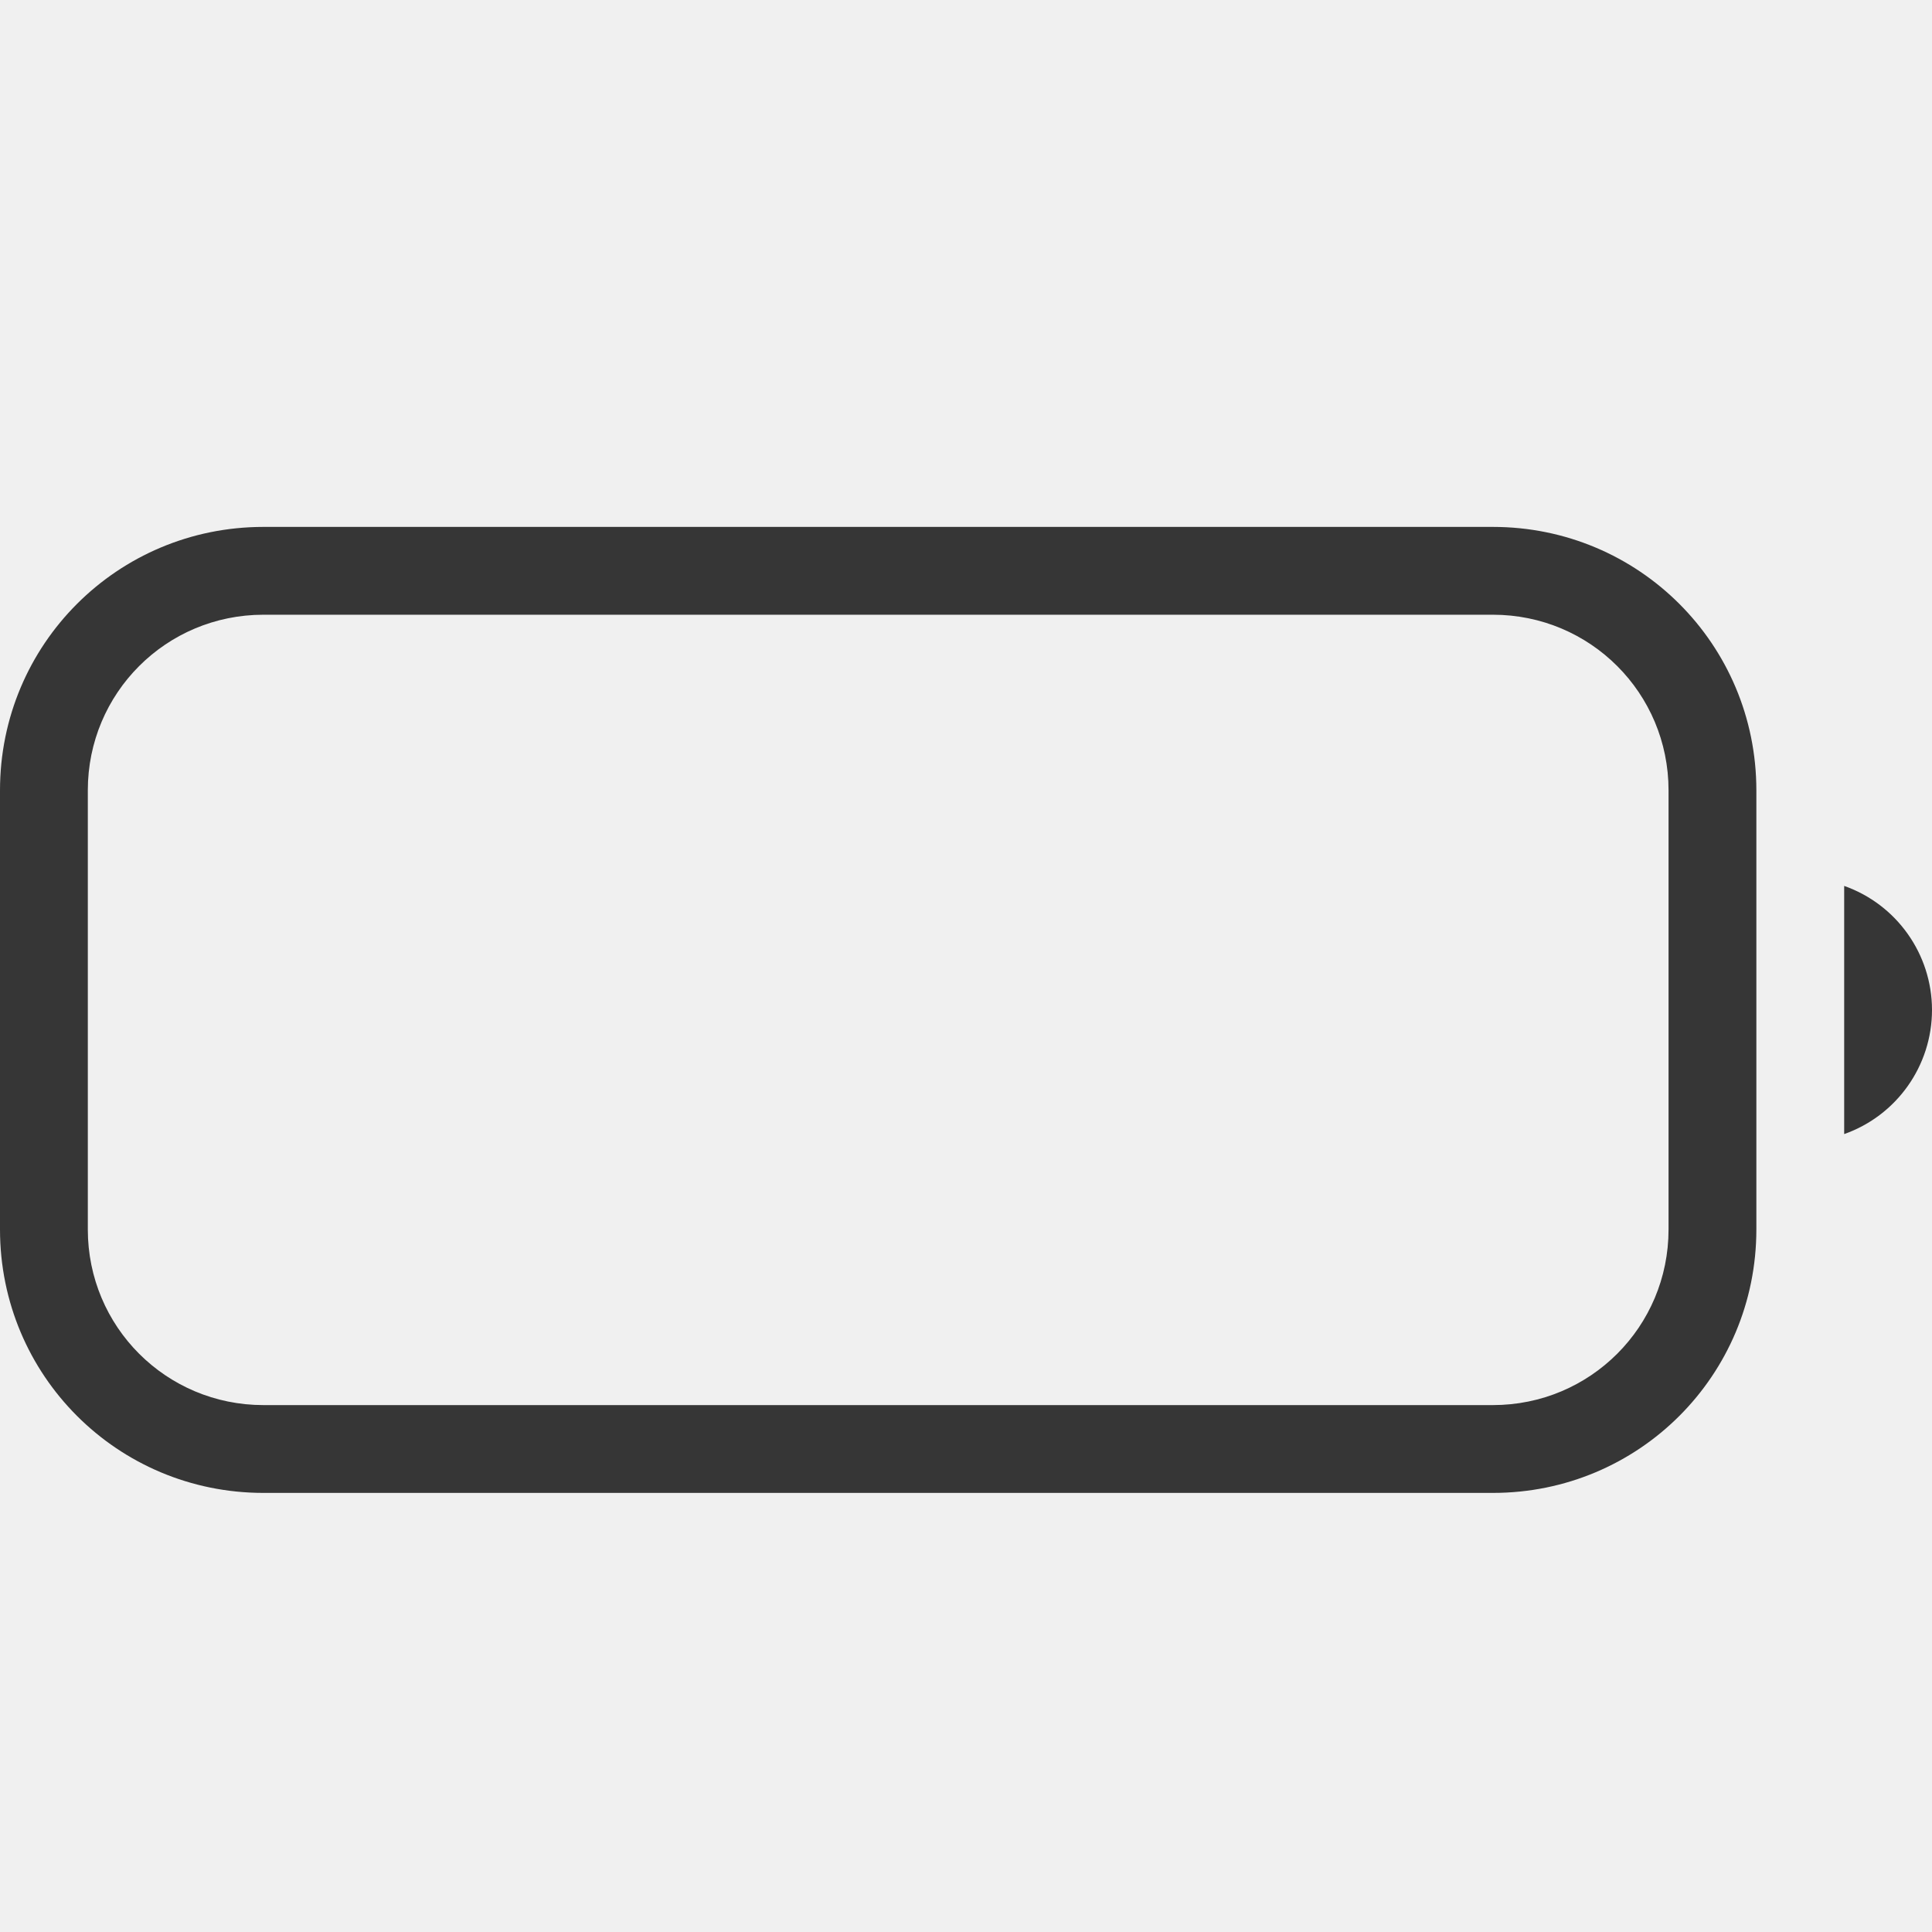
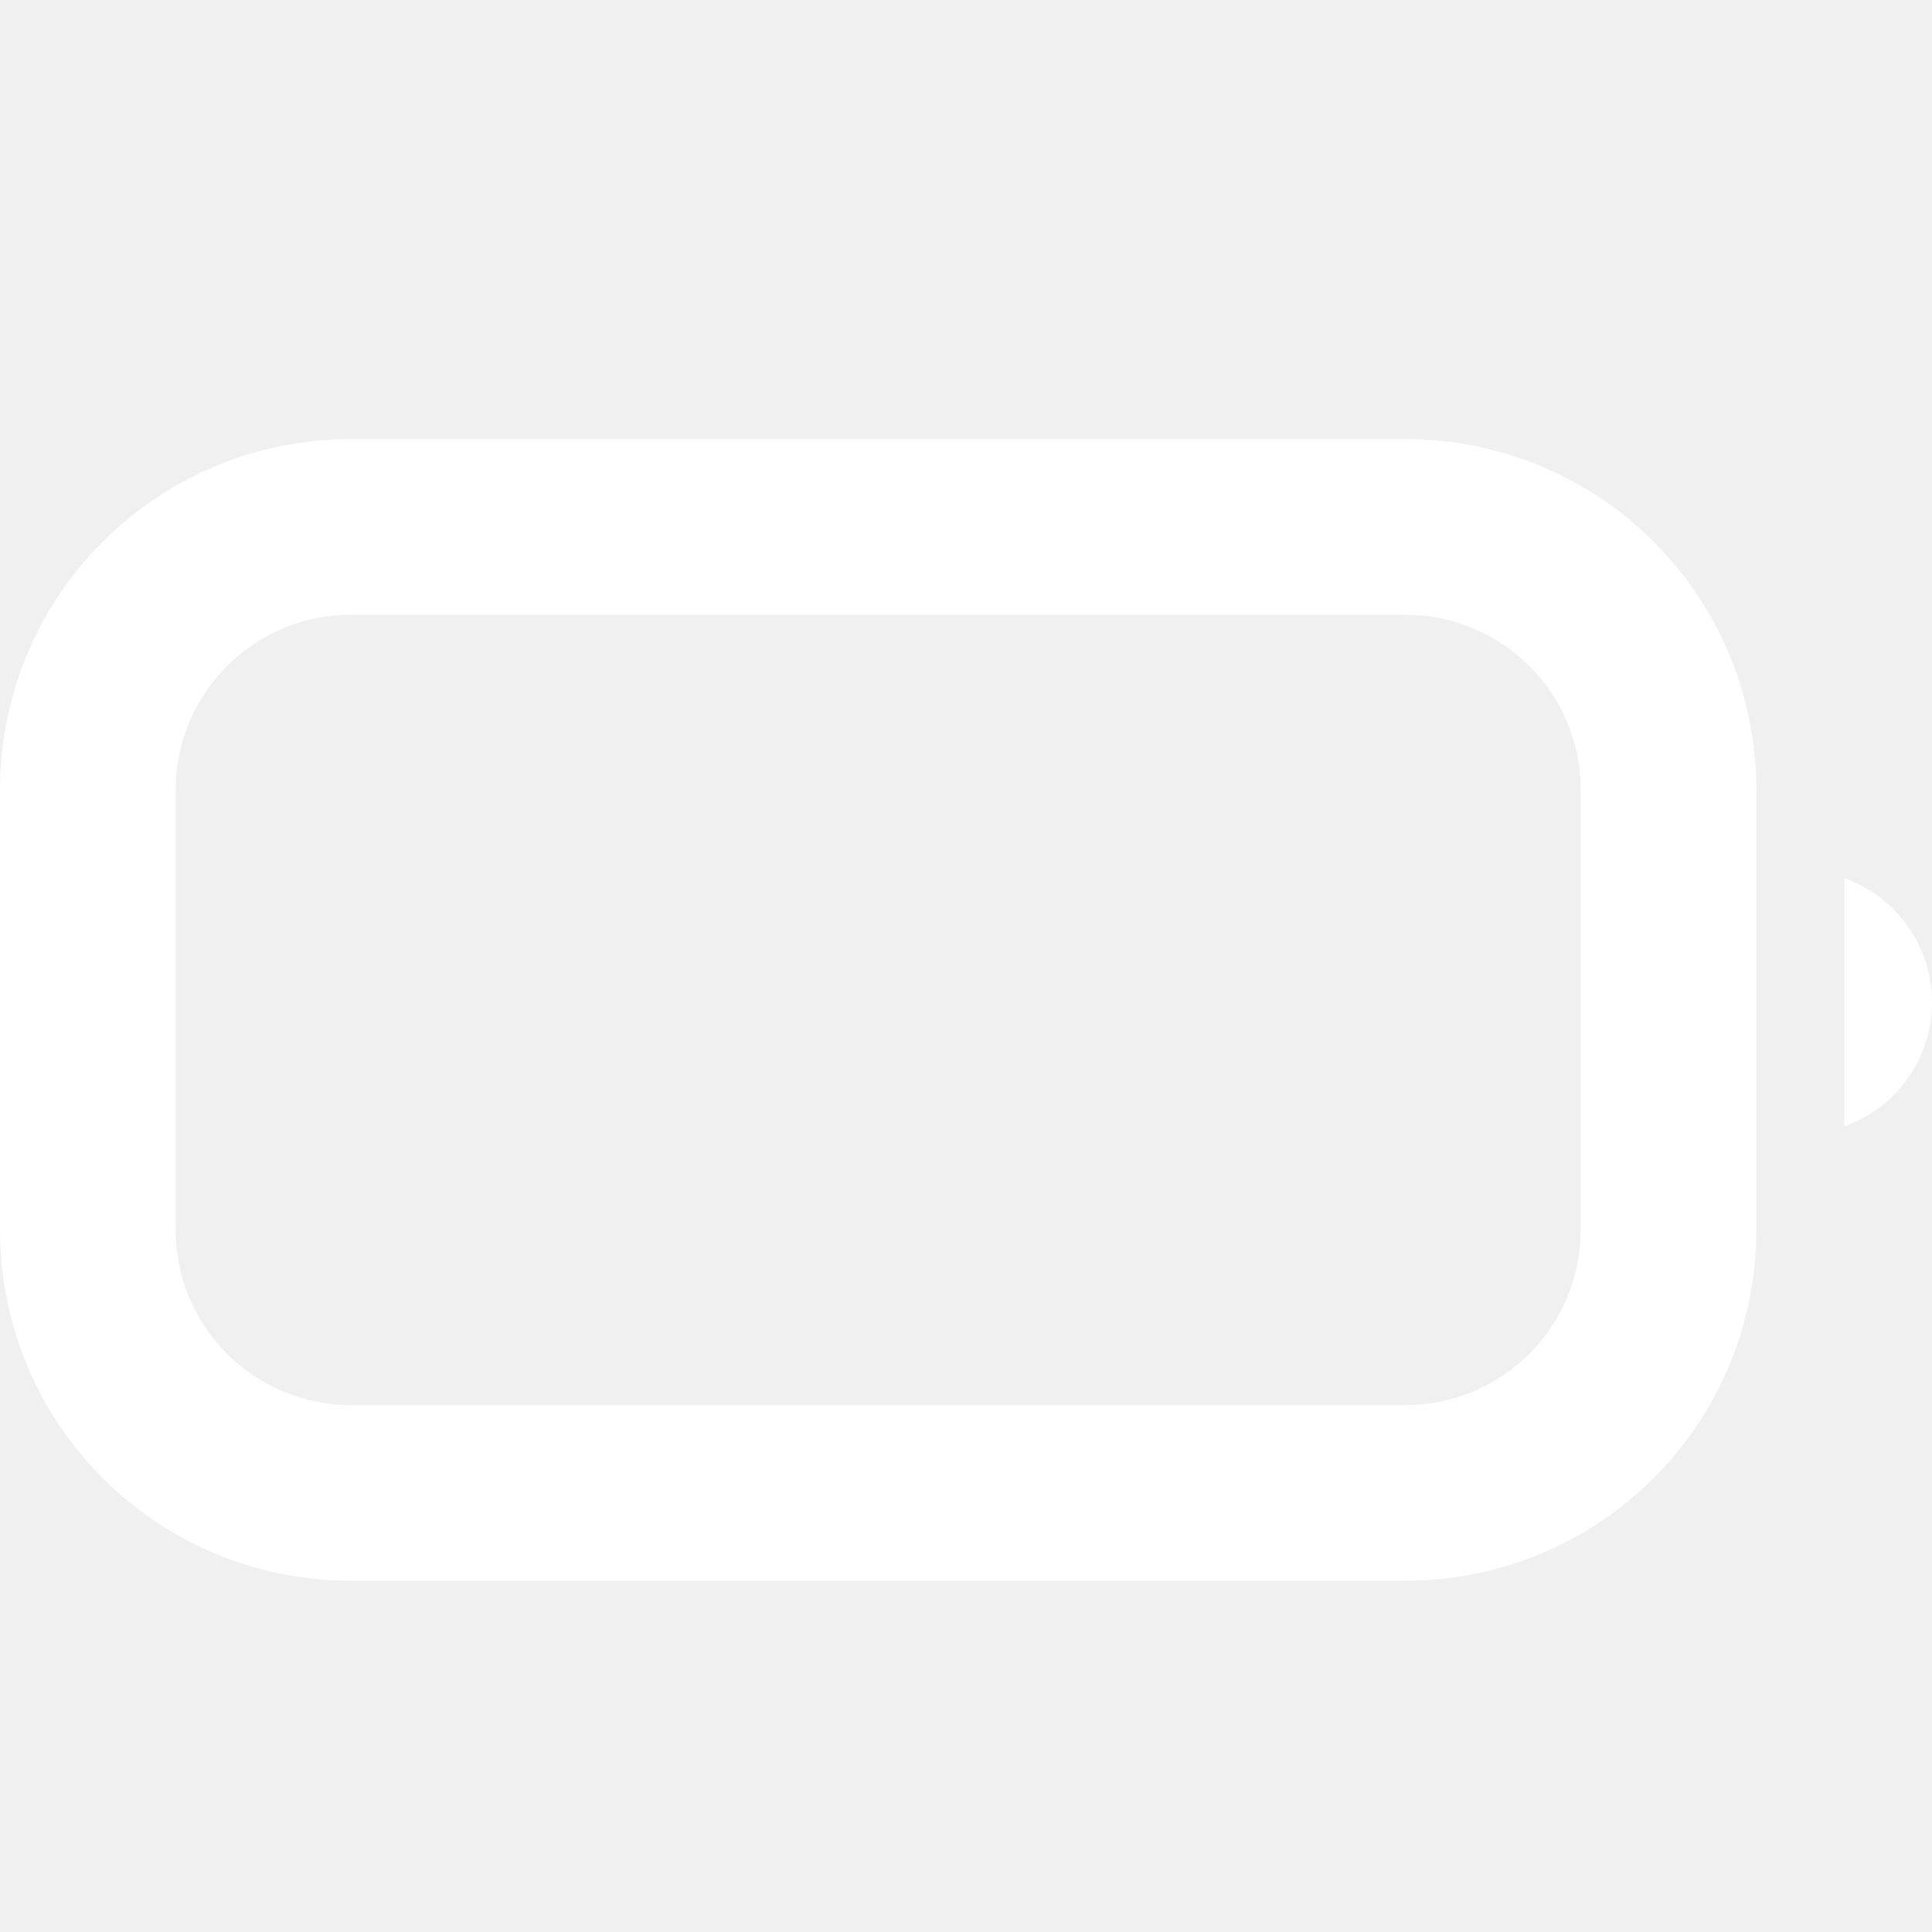
- <svg xmlns="http://www.w3.org/2000/svg" id="svg120" viewBox="0 0 22 22" version="1.0" height="22" width="22">
+ <svg xmlns="http://www.w3.org/2000/svg" width="22" height="22" version="1.0" viewBox="0 0 22 22" id="svg120">
  <defs id="defs5">
-     <style type="text/css" id="current-color-scheme"> .ColorScheme-Text { color:#363636; } </style>
+     <style id="current-color-scheme" type="text/css"> .ColorScheme-Text { color:#363636; } </style>
  </defs>
-   <g fill="currentColor" transform="translate(-99.54,-427.51)" class="ColorScheme-Text" id="22-22-Fill90">
-     <rect opacity="0" ry="0" rx="0" height="22" width="22" y="428.51" x="164.54" id="rect940" />
-     <rect ry="1" rx="1" height="7" width="14" y="436.51" x="166.54" id="rect946" />
+   <g id="22-22-Fill90" class="ColorScheme-Text" transform="translate(-104.54,-428.51)" fill="currentColor">
+     <rect id="rect940" x="164.54" y="428.51" width="22" height="22" rx="0" ry="0" opacity="0" />
+     <rect style="stroke-width:0.964" id="rect946" x="167.54" y="436.51" width="13" height="7" rx="0" ry="1" />
  </g>
-   <g fill="currentColor" transform="translate(-74.54,-427.51)" class="ColorScheme-Text" id="22-22-Fill80">
-     <rect opacity="0" ry="0" rx="0" height="22" width="22" y="428.51" x="164.54" id="rect950" />
-     <rect ry="1" rx="1" height="7" width="12" y="436.51" x="166.54" id="rect952" />
+   <g id="22-22-Fill80" class="ColorScheme-Text" transform="translate(-74.54,-428.51)" fill="currentColor">
+     <rect id="rect950" x="164.54" y="428.51" width="22" height="22" rx="0" ry="0" opacity="0" />
+     <rect style="stroke-width:0.957" id="rect952" x="167.54" y="436.51" width="11" height="7" rx="0" ry="1" />
  </g>
-   <g fill="currentColor" transform="translate(-54.54,-427.51)" class="ColorScheme-Text" id="22-22-Fill70">
-     <rect opacity="0" ry="0" rx="0" height="22" width="22" y="428.51" x="164.54" id="rect956" />
-     <rect ry="1" rx="1" height="7" width="11" y="436.51" x="166.54" id="rect958" />
+   <g id="22-22-Fill70" class="ColorScheme-Text" transform="translate(-44.53999,-428.51)" fill="currentColor">
+     <rect id="rect956" x="164.54" y="428.51" width="22" height="22" rx="0" ry="0" opacity="0" />
+     <rect style="stroke-width:0.953" id="rect958" x="167.54" y="436.51" width="10" height="7" rx="0" ry="1" />
  </g>
-   <g fill="currentColor" transform="translate(-29.54,-427.51)" class="ColorScheme-Text" id="22-22-Fill60">
-     <rect opacity="0" ry="0" rx="0" height="22" width="22" y="428.51" x="164.54" id="rect962" />
-     <rect ry="1" rx="1" height="7" width="10" y="436.51" x="166.54" id="rect964" />
+   <g id="22-22-Fill60" class="ColorScheme-Text" transform="translate(-14.54,-428.51)" fill="currentColor">
+     <rect id="rect962" x="164.54" y="428.51" width="22" height="22" rx="0" ry="0" opacity="0" />
+     <rect style="stroke-width:0.949" id="rect964" x="167.54" y="436.51" width="9" height="7" rx="0" ry="1" />
  </g>
-   <g fill="currentColor" transform="translate(-4.54,-427.51)" class="ColorScheme-Text" id="22-22-Fill50">
-     <rect opacity="0" ry="0" rx="0" height="22" width="22" y="428.51" x="164.54" id="rect968" />
-     <rect ry="1" rx="1" height="7" width="8" y="436.51" x="166.54" id="rect970" />
+   <g id="22-22-Fill50" class="ColorScheme-Text" transform="translate(13.46001,-428.51)" fill="currentColor">
+     <rect id="rect968" x="164.54" y="428.51" width="22" height="22" rx="0" ry="0" opacity="0" />
+     <rect style="stroke-width:0.932" id="rect970" x="167.586" y="436.51" width="6.954" height="7" rx="0" ry="1" />
  </g>
-   <g fill="currentColor" transform="translate(20.46,-427.51)" class="ColorScheme-Text" id="22-22-Fill40">
-     <rect opacity="0" ry="0" rx="0" height="22" width="22" y="428.51" x="164.54" id="rect974" />
-     <rect ry="1" rx="1" height="7" width="7" y="436.51" x="166.54" id="rect976" />
+   <g id="22-22-Fill40" class="ColorScheme-Text" transform="translate(43.46001,-428.51)" fill="currentColor">
+     <rect id="rect974" x="164.54" y="428.51" width="22" height="22" rx="0" ry="0" opacity="0" />
+     <rect style="stroke-width:0.926" id="rect976" x="167.54" y="436.51" width="6" height="7" rx="0" ry="1" />
  </g>
-   <g fill="currentColor" transform="translate(40.46,-427.51)" class="ColorScheme-Text" id="22-22-Fill30">
-     <rect opacity="0" ry="0" rx="0" height="22" width="22" y="428.51" x="164.54" id="rect980" />
-     <rect ry="1" rx="1" height="7" width="5" y="436.51" x="166.54" id="rect982" />
+   <g id="22-22-Fill30" class="ColorScheme-Text" transform="translate(73.46001,-428.51)" fill="currentColor">
+     <rect id="rect980" x="164.54" y="428.51" width="22" height="22" rx="0" ry="0" opacity="0" />
+     <rect style="stroke-width:0.894" id="rect982" x="167.54" y="436.51" width="4" height="7" rx="0" ry="1" />
  </g>
-   <g fill="currentColor" transform="translate(60.46,-427.51)" class="ColorScheme-Text" id="22-22-Fill20">
-     <rect opacity="0" ry="0" rx="0" height="22" width="22" y="428.51" x="164.54" id="rect986" />
-     <rect ry="1" rx="1" height="7" width="3" y="436.51" x="166.54" id="rect988" />
+   <g id="22-22-Fill20" class="ColorScheme-Text" transform="translate(103.46,-428.51)" fill="currentColor">
+     <rect id="rect986" x="164.54" y="428.51" width="22" height="22" rx="0" ry="0" opacity="0" />
+     <rect style="stroke-width:0.816" id="rect988" x="167.54" y="436.51" width="2" height="7" rx="0" ry="1" />
  </g>
-   <g fill="currentColor" transform="translate(-129.54,-427.51)" class="ColorScheme-Text" id="22-22-Fill100">
-     <rect opacity="0" ry="0" rx="0" height="22" width="22" y="428.51" x="164.54" id="rect1029" />
-     <rect ry="1" rx="1" height="7" width="16" y="436.51" x="166.54" id="rect1031" />
+   <g id="22-22-Fill100" class="ColorScheme-Text" transform="translate(-134.54,-428.51)" fill="currentColor">
+     <rect id="rect1029" x="164.54" y="428.51" width="22" height="22" rx="0" ry="0" opacity="0" />
+     <rect style="stroke-width:0.935" id="rect1031" x="167.54" y="436.51" width="14" height="7" rx="0" ry="1" />
  </g>
-   <g fill="currentColor" transform="translate(-154.45 -379.51)" class="ColorScheme-Text" id="Fill100">
-     <rect opacity="0" ry="0" rx="0" height="32" width="32" y="336.51" x="189.44" id="rect1022" />
-     <rect ry="2" rx="2" height="10" width="22" y="347.51" x="193.44" id="rect1028" />
+   <g id="Fill100" class="ColorScheme-Text" transform="translate(-154.45 -379.51)" fill="currentColor">
+     <rect id="rect1022" x="189.44" y="336.51" width="32" height="32" rx="0" ry="0" opacity="0" />
+     <rect id="rect1028" x="193.44" y="347.51" width="22" height="10" rx="2" ry="2" />
  </g>
-   <g fill="currentColor" transform="translate(-114.45,-379.51)" class="ColorScheme-Text" id="Fill90">
-     <rect opacity="0" ry="0" rx="0" height="32" width="32" y="336.51" x="189.44" id="rect1042" />
-     <rect ry="2" rx="2" height="10" width="20" y="347.51" x="193.44" id="rect1044" />
+   <g id="Fill90" class="ColorScheme-Text" transform="translate(-114.45,-379.51)" fill="currentColor">
+     <rect id="rect1042" x="189.44" y="336.51" width="32" height="32" rx="0" ry="0" opacity="0" />
+     <rect id="rect1044" x="193.44" y="347.51" width="20" height="10" rx="2" ry="2" />
  </g>
-   <g fill="currentColor" transform="translate(-79.45,-379.51)" class="ColorScheme-Text" id="Fill80">
-     <rect opacity="0" ry="0" rx="0" height="32" width="32" y="336.51" x="189.44" id="rect1048" />
-     <rect ry="2" rx="2" height="10" width="18" y="347.51" x="193.44" id="rect1050" />
+   <g id="Fill80" class="ColorScheme-Text" transform="translate(-79.45,-379.51)" fill="currentColor">
+     <rect id="rect1048" x="189.44" y="336.51" width="32" height="32" rx="0" ry="0" opacity="0" />
+     <rect id="rect1050" x="193.44" y="347.51" width="18" height="10" rx="2" ry="2" />
  </g>
-   <g fill="currentColor" transform="translate(-40.45,-379.51)" class="ColorScheme-Text" id="Fill70">
-     <rect opacity="0" ry="0" rx="0" height="32" width="32" y="336.51" x="189.44" id="rect1054" />
-     <rect ry="2" rx="2" height="10" width="16" y="347.51" x="193.44" id="rect1056" />
+   <g id="Fill70" class="ColorScheme-Text" transform="translate(-40.45,-379.51)" fill="currentColor">
+     <rect id="rect1054" x="189.44" y="336.51" width="32" height="32" rx="0" ry="0" opacity="0" />
+     <rect id="rect1056" x="193.44" y="347.51" width="16" height="10" rx="2" ry="2" />
  </g>
-   <g fill="currentColor" transform="translate(-4.45,-379.51)" class="ColorScheme-Text" id="Fill60">
-     <rect opacity="0" ry="0" rx="0" height="32" width="32" y="336.51" x="189.44" id="rect1060" />
-     <rect ry="2" rx="2" height="10" width="14" y="347.51" x="193.44" id="rect1062" />
+   <g id="Fill60" class="ColorScheme-Text" transform="translate(-4.45,-379.51)" fill="currentColor">
+     <rect id="rect1060" x="189.44" y="336.51" width="32" height="32" rx="0" ry="0" opacity="0" />
+     <rect id="rect1062" x="193.44" y="347.51" width="14" height="10" rx="2" ry="2" />
  </g>
-   <g fill="currentColor" transform="translate(30.55,-379.51)" class="ColorScheme-Text" id="Fill50">
-     <rect opacity="0" ry="0" rx="0" height="32" width="32" y="336.51" x="189.44" id="rect1066" />
-     <rect ry="2" rx="2" height="10" width="12" y="347.51" x="193.44" id="rect1068" />
+   <g id="Fill50" class="ColorScheme-Text" transform="translate(30.55,-379.51)" fill="currentColor">
+     <rect id="rect1066" x="189.44" y="336.51" width="32" height="32" rx="0" ry="0" opacity="0" />
+     <rect id="rect1068" x="193.44" y="347.51" width="12" height="10" rx="2" ry="2" />
  </g>
-   <g fill="currentColor" transform="translate(70.55,-379.51)" class="ColorScheme-Text" id="Fill40">
-     <rect opacity="0" ry="0" rx="0" height="32" width="32" y="336.51" x="189.44" id="rect1072" />
-     <rect ry="2" rx="2" height="10" width="10" y="347.51" x="193.44" id="rect1074" />
+   <g id="Fill40" class="ColorScheme-Text" transform="translate(70.55,-379.51)" fill="currentColor">
+     <rect id="rect1072" x="189.44" y="336.51" width="32" height="32" rx="0" ry="0" opacity="0" />
+     <rect id="rect1074" x="193.44" y="347.51" width="10" height="10" rx="2" ry="2" />
  </g>
-   <g fill="currentColor" transform="translate(105.55,-379.51)" class="ColorScheme-Text" id="Fill30">
-     <rect opacity="0" ry="0" rx="0" height="32" width="32" y="336.51" x="189.44" id="rect1078" />
-     <rect ry="2" rx="2" height="10" width="8" y="347.51" x="193.44" id="rect1080" />
+   <g id="Fill30" class="ColorScheme-Text" transform="translate(105.55,-379.51)" fill="currentColor">
+     <rect id="rect1078" x="189.44" y="336.51" width="32" height="32" rx="0" ry="0" opacity="0" />
+     <rect id="rect1080" x="193.44" y="347.51" width="8" height="10" rx="2" ry="2" />
  </g>
-   <g fill="currentColor" transform="translate(137.55,-379.51)" class="ColorScheme-Text" id="Fill20">
-     <rect opacity="0" ry="0" rx="0" height="32" width="32" y="336.51" x="189.44" id="rect1084" />
-     <rect ry="2" rx="2" height="10" width="6" y="347.51" x="193.44" id="rect1086" />
+   <g id="Fill20" class="ColorScheme-Text" transform="translate(137.55,-379.51)" fill="currentColor">
+     <rect id="rect1084" x="189.44" y="336.51" width="32" height="32" rx="0" ry="0" opacity="0" />
+     <rect id="rect1086" x="193.44" y="347.51" width="6" height="10" rx="2" ry="2" />
  </g>
-   <g fill="currentColor" transform="translate(-214.54,-357.51)" class="ColorScheme-Text" id="Battery">
-     <path d="m3-81c-2.216 0-4 1.784-4 4v6c0 2.216 1.784 4 4 4h18c2.216 0 4-1.784 4-4v-6c0-2.216-1.784-4-4-4zm0 1h18c1.662 0 3 1.338 3 3v6c0 1.662-1.338 3-3 3h-18c-1.662 0-3-1.338-3-3v-6c0-1.662 1.338-3 3-3z" transform="translate(214.54,404.51)" id="rect168" />
-     <rect opacity="0" ry="0" rx="0" height="32" width="32" y="314.51" x="211.54" id="rect148" />
-     <path d="m240.54 328.51v4a2 2 0 0 0 2-2 2 2 0 0 0-2-2z" id="path152" />
+   <g id="Battery" class="ColorScheme-Text" transform="translate(-214.54,-357.51)" fill="currentColor">
+     <path id="rect168" transform="translate(214.54,404.51)" d="m3-81c-2.216 0-4 1.784-4 4v6c0 2.216 1.784 4 4 4h18c2.216 0 4-1.784 4-4v-6c0-2.216-1.784-4-4-4zm0 1h18c1.662 0 3 1.338 3 3v6c0 1.662-1.338 3-3 3h-18c-1.662 0-3-1.338-3-3v-6c0-1.662 1.338-3 3-3z" />
+     <rect id="rect148" x="211.54" y="314.51" width="32" height="32" rx="0" ry="0" opacity="0" />
+     <path id="path152" d="m240.54 328.51v4a2 2 0 0 0 2-2 2 2 0 0 0-2-2z" />
  </g>
-   <g fill="currentColor" transform="translate(-214.54,-436.51)" class="ColorScheme-Text" id="22-22-Battery">
-     <g transform="translate(50,8)" id="g187">
-       <path d="m21 42.088v2.826a1.5 1.5 0 0 0 1-1.414 1.5 1.5 0 0 0-1-1.412z" transform="translate(164.54,396.51)" id="path185" />
-       <rect opacity="0" ry="0" rx="0" height="22" width="22" y="428.51" x="164.54" id="rect181" />
-     </g>
-     <path d="m3 38c-1.662 0-3 1.338-3 3v5c0 1.662 1.338 3 3 3h14c1.662 0 3-1.338 3-3v-5c0-1.662-1.338-3-3-3zm0 1h14c1.108 0 2 0.892 2 2v5c0 1.108-0.892 2-2 2h-14c-1.108 0-2-0.892-2-2v-5c0-1.108 0.892-2 2-2z" transform="translate(214.54,404.51)" id="rect189" />
+   <g id="Fill10" transform="translate(147.45 -357.51)">
+     <path id="path245" transform="translate(214.54,404.51)" d="m3-81c-2.216 0-4 1.784-4 4v6c0 2.216 1.784 4 4 4h18c2.216 0 4-1.784 4-4v-6c0-2.216-1.784-4-4-4zm0 1h18c1.662 0 3 1.338 3 3v6c0 1.662-1.338 3-3 3h-18c-1.662 0-3-1.338-3-3v-6c0-1.662 1.338-3 3-3z" fill="#ff4d62" />
+     <rect id="rect247" x="211.54" y="314.51" width="32" height="32" rx="0" ry="0" opacity="0" />
+     <path id="path249" d="m240.54 328.51v4a2 2 0 0 0 2-2 2 2 0 0 0-2-2z" fill="#ff4d62" />
+     <rect id="rect251" x="215.54" y="325.51" width="4" height="10" ry="2" fill="#ff4d62" />
  </g>
-   <g transform="translate(35.46,-434.51)" id="22-22-Fill10">
-     <g transform="translate(50,8)" id="g225">
-       <path fill="#ff4d62" d="m21 42.088v2.826a1.5 1.5 0 0 0 1-1.414 1.5 1.5 0 0 0-1-1.412z" transform="translate(164.54,396.51)" id="path221" />
-       <rect opacity="0" ry="0" rx="0" height="22" width="22" y="428.51" x="164.54" id="rect223" />
-     </g>
-     <path fill="#ff4d62" d="m3 38c-1.662 0-3 1.338-3 3v5c0 1.662 1.338 3 3 3h14c1.662 0 3-1.338 3-3v-5c0-1.662-1.338-3-3-3zm0 1h14c1.108 0 2 0.892 2 2v5c0 1.108-0.892 2-2 2h-14c-1.108 0-2-0.892-2-2v-5c0-1.108 0.892-2 2-2z" transform="translate(214.54,404.51)" id="path227" />
-     <rect fill="#ff4d62" ry="1" rx="1" height="7" width="2" y="444.51" x="216.54" id="rect229" />
+   <g id="Fill0" transform="translate(191.45 -357.51)">
+     <path id="path255" transform="translate(214.54,404.51)" d="m3-81c-2.216 0-4 1.784-4 4v6c0 2.216 1.784 4 4 4h18c2.216 0 4-1.784 4-4v-6c0-2.216-1.784-4-4-4zm0 1h18c1.662 0 3 1.338 3 3v6c0 1.662-1.338 3-3 3h-18c-1.662 0-3-1.338-3-3v-6c0-1.662 1.338-3 3-3z" fill="#ff4d62" />
+     <rect id="rect257" x="211.54" y="314.51" width="32" height="32" rx="0" ry="0" opacity="0" />
+     <path id="path259" d="m240.54 328.51v4a2 2 0 0 0 2-2 2 2 0 0 0-2-2z" fill="#ff4d62" />
  </g>
-   <g transform="translate(66.46,-434.51)" id="22-22-Fill0">
-     <g transform="translate(50,8)" id="g237">
-       <path fill="#ff4d62" d="m21 42.088v2.826a1.5 1.5 0 0 0 1-1.414 1.5 1.5 0 0 0-1-1.412z" transform="translate(164.54,396.51)" id="path233" />
-       <rect opacity="0" ry="0" rx="0" height="22" width="22" y="428.51" x="164.54" id="rect235" />
-     </g>
-     <path fill="#ff4d62" d="m3 38c-1.662 0-3 1.338-3 3v5c0 1.662 1.338 3 3 3h14c1.662 0 3-1.338 3-3v-5c0-1.662-1.338-3-3-3zm0 1h14c1.108 0 2 0.892 2 2v5c0 1.108-0.892 2-2 2h-14c-1.108 0-2-0.892-2-2v-5c0-1.108 0.892-2 2-2z" transform="translate(214.54,404.51)" id="path239" />
-   </g>
-   <g transform="translate(147.45 -357.51)" id="Fill10">
-     <path fill="#ff4d62" d="m3-81c-2.216 0-4 1.784-4 4v6c0 2.216 1.784 4 4 4h18c2.216 0 4-1.784 4-4v-6c0-2.216-1.784-4-4-4zm0 1h18c1.662 0 3 1.338 3 3v6c0 1.662-1.338 3-3 3h-18c-1.662 0-3-1.338-3-3v-6c0-1.662 1.338-3 3-3z" transform="translate(214.54,404.51)" id="path245" />
-     <rect opacity="0" ry="0" rx="0" height="32" width="32" y="314.51" x="211.54" id="rect247" />
-     <path fill="#ff4d62" d="m240.54 328.51v4a2 2 0 0 0 2-2 2 2 0 0 0-2-2z" id="path249" />
-     <rect fill="#ff4d62" ry="2" height="10" width="4" y="325.51" x="215.54" id="rect251" />
-   </g>
-   <g transform="translate(191.45 -357.51)" id="Fill0">
-     <path fill="#ff4d62" d="m3-81c-2.216 0-4 1.784-4 4v6c0 2.216 1.784 4 4 4h18c2.216 0 4-1.784 4-4v-6c0-2.216-1.784-4-4-4zm0 1h18c1.662 0 3 1.338 3 3v6c0 1.662-1.338 3-3 3h-18c-1.662 0-3-1.338-3-3v-6c0-1.662 1.338-3 3-3z" transform="translate(214.54,404.51)" id="path255" />
-     <rect opacity="0" ry="0" rx="0" height="32" width="32" y="314.51" x="211.54" id="rect257" />
-     <path fill="#ff4d62" d="m240.54 328.51v4a2 2 0 0 0 2-2 2 2 0 0 0-2-2z" id="path259" />
-   </g>
-   <g transform="translate(-69.54,-403.51)" id="AcAdapter">
-     <g transform="translate(-228,47)" id="g1133">
-       <rect opacity="0" ry="0" rx="0" height="32" width="32" y="314.51" x="211.54" id="rect1129" />
+   <g id="AcAdapter" transform="translate(-69.54,-403.51)">
+     <g id="g1133" transform="translate(-228,47)">
+       <rect id="rect1129" x="211.54" y="314.51" width="32" height="32" rx="0" ry="0" opacity="0" />
    </g>
    <g id="g1139">
-       <path fill="#4caf50" d="m-3.464 369.51c-0.554 0-1 0.446-1 1v3h-2c3.908e-4 3.326 1.672 6.192 4 6.857v4.143c0 0.554 0.446 1 1 1s1-0.446 1-1v-4.143c2.328-0.665 4-3.531 4-6.857h-2v-3c0-0.554-0.446-1-1-1s-1 0.446-1 1v3h-2v-3c0-0.554-0.446-1-1-1z" id="path1137" />
+       <path id="path1137" d="m-3.464 369.51c-0.554 0-1 0.446-1 1v3h-2c3.908e-4 3.326 1.672 6.192 4 6.857v4.143c0 0.554 0.446 1 1 1s1-0.446 1-1v-4.143c2.328-0.665 4-3.531 4-6.857h-2v-3c0-0.554-0.446-1-1-1s-1 0.446-1 1v3h-2v-3c0-0.554-0.446-1-1-1z" fill="#4caf50" />
    </g>
  </g>
-   <g transform="translate(-167.54,-433.51)" id="22-22-AcAdapter">
-     <g transform="translate(-128,-3)" id="g1153">
-       <g transform="translate(50,8)" id="g1149">
-         <rect opacity="0" ry="0" rx="0" height="22" width="22" y="428.51" x="164.54" id="rect1147" />
+   <g id="22-22-AcAdapter" transform="translate(-167.54,-433.51)">
+     <g id="g1153" transform="translate(-128,-3)">
+       <g id="g1149" transform="translate(50,8)">
+         <rect id="rect1147" x="164.54" y="428.51" width="22" height="22" rx="0" ry="0" opacity="0" />
      </g>
    </g>
-     <path fill="#4caf50" d="m-119.5 35c-0.277 0-0.5 0.223-0.5 0.5v1.5h-2a4.5 6 0 0 0 4 5.961v2.539c0 0.277 0.223 0.5 0.5 0.5s0.5-0.223 0.5-0.5v-2.537a4.5 6 0 0 0 4-5.963h-2v-1.5c0-0.277-0.223-0.5-0.5-0.5s-0.5 0.223-0.5 0.5v1.5h-3v-1.5c0-0.277-0.223-0.5-0.5-0.5z" transform="translate(214.54,404.51)" id="path1155" />
+     <path id="path1155" transform="translate(214.54,404.51)" d="m-119.5 35c-0.277 0-0.5 0.223-0.5 0.5v1.5h-2a4.5 6 0 0 0 4 5.961v2.539c0 0.277 0.223 0.5 0.5 0.5s0.5-0.223 0.5-0.5v-2.537a4.5 6 0 0 0 4-5.963h-2v-1.5c0-0.277-0.223-0.5-0.5-0.5s-0.5 0.223-0.5 0.5v1.5h-3v-1.5c0-0.277-0.223-0.5-0.5-0.5z" fill="#4caf50" />
  </g>
-   <g fill="currentColor" transform="translate(-210.25 -400.22)" class="ColorScheme-Text" id="battery-ups">
-     <g transform="translate(1,27)" id="g297">
-       <path opacity=".5" d="m-139-36c-2.216 0-4 1.784-4 4v6c0 2.216 1.784 4 4 4h18c2.216 0 4-1.784 4-4v-6c0-2.216-1.784-4-4-4zm0 1h11l-7 7h5l-2.5 5h-6.5c-1.662 0-3-1.338-3-3v-6c0-1.662 1.338-3 3-3zm11.5 0h6.5c1.662 0 3 1.338 3 3v6c0 1.662-1.338 3-3 3h-11l7-7h-5zm11.5 4v4a2 2 0 0 0 2-2 2 2 0 0 0-2-2z" transform="translate(213.54,377.51)" id="path275" />
-       <path d="m-139-34c-1.108 0-2 0.892-2 2v6c0 1.108 0.892 2 2 2h5.883l1.5-3h-3.383c-0.891-3.51e-4 -1.337-1.077-0.707-1.707l5.293-5.293zm12.117 0-1.5 3h3.383c0.891 3.51e-4 1.337 1.077 0.707 1.707l-5.293 5.293h8.586c1.108 0 2-0.892 2-2v-6c0-1.108-0.892-2-2-2z" transform="translate(213.54,377.51)" id="rect281" />
+   <g id="battery-ups" class="ColorScheme-Text" transform="translate(-210.25 -400.22)" fill="currentColor">
+     <g id="g297" transform="translate(1,27)">
+       <path id="path275" transform="translate(213.54,377.51)" d="m-139-36c-2.216 0-4 1.784-4 4v6c0 2.216 1.784 4 4 4h18c2.216 0 4-1.784 4-4v-6c0-2.216-1.784-4-4-4zm0 1h11l-7 7h5l-2.5 5h-6.5c-1.662 0-3-1.338-3-3v-6c0-1.662 1.338-3 3-3zm11.5 0h6.5c1.662 0 3 1.338 3 3v6c0 1.662-1.338 3-3 3h-11l7-7h-5zm11.5 4v4a2 2 0 0 0 2-2 2 2 0 0 0-2-2z" opacity=".5" />
+       <path id="rect281" transform="translate(213.54,377.51)" d="m-139-34c-1.108 0-2 0.892-2 2v6c0 1.108 0.892 2 2 2h5.883l1.5-3h-3.383c-0.891-3.51e-4 -1.337-1.077-0.707-1.707l5.293-5.293zm12.117 0-1.5 3h3.383c0.891 3.51e-4 1.337 1.077 0.707 1.707l-5.293 5.293h8.586c1.108 0 2-0.892 2-2v-6c0-1.108-0.892-2-2-2z" />
    </g>
-     <rect opacity="0" ry="0" rx="0" height="32" width="32" y="359.51" x="69.536" id="rect1110" />
+     <rect id="rect1110" x="69.536" y="359.51" width="32" height="32" rx="0" ry="0" opacity="0" />
  </g>
-   <g fill="currentColor" transform="translate(-220.54 -409.02)" class="ColorScheme-Text" id="22-22-battery-ups">
-     <path d="m-116 12c-0.554 0-1 0.446-1 1v5c0 0.554 0.446 1 1 1h4.811l0.658-1.494h-2.469c-0.873 5.7e-4 -1.328-1.039-0.734-1.68l3.529-3.826zm9.205 0-0.668 1.506h2.463c0.87 8.8e-4 1.324 1.035 0.736 1.676l-3.514 3.818h5.777c0.554 0 1-0.446 1-1v-5c0-0.554-0.446-1-1-1z" transform="translate(214.54,404.51)" id="rect1160" />
-     <rect opacity="0" ry="0" rx="0" height="22" width="22" y="408.51" x="95.536" id="rect930" />
-     <path opacity=".5" d="m-116 10c-1.662 0-3 1.338-3 3v5c0 1.662 1.338 3 3 3h14c1.662 0 3-1.338 3-3v-5c0-1.662-1.338-3-3-3h-5zm0 1h8.078l-5.078 5.506h4l-1.537 3.494h-5.463c-1.108 0-2-0.892-2-2v-5c0-1.108 0.892-2 2-2zm8.557 0h5.443c1.108 0 2 0.892 2 2v5c0 1.108-0.892 2-2 2h-8.057l5.057-5.494h-4z" transform="translate(214.54,404.51)" id="path965" />
-     <path opacity=".5" d="m116.54 418.59v2.826a1.5 1.5 0 0 0 1-1.414 1.5 1.5 0 0 0-1-1.412z" id="path1139" />
-   </g>
-   <g transform="translate(-166.54,-471.51)" id="Unavailable">
-     <path fill="none" d="m118.54 428.5h32v32h-32z" id="rect4480" />
+   <g id="Unavailable" transform="translate(-166.54,-471.51)">
+     <path id="rect4480" d="m118.54 428.5h32v32h-32z" fill="none" />
    <g id="g4580">
-       <rect fill="#f44336" ry="6" rx="6" height="12" width="12" y="446.5" x="139.54" id="rect4577" />
-       <path fill="currentColor" d="m148.36 450.38-0.707-0.707-2.121 2.121-2.121-2.121-0.707 0.707 2.121 2.121-2.121 2.121 0.707 0.707 2.121-2.122 2.121 2.122 0.707-0.707-2.121-2.121z" class="ColorScheme-Text" id="rect4622-0" />
+       <rect id="rect4577" x="139.54" y="446.5" width="12" height="12" rx="6" ry="6" fill="#f44336" />
+       <path id="rect4622-0" class="ColorScheme-Text" d="m148.36 450.38-0.707-0.707-2.121 2.121-2.121-2.121-0.707 0.707 2.121 2.121-2.121 2.121 0.707 0.707 2.121-2.122 2.121 2.122 0.707-0.707-2.121-2.121z" fill="currentColor" />
    </g>
  </g>
-   <g transform="translate(-300.54,-433.51)" id="22-22-Unavailable">
-     <path fill="none" d="m258.54 426.5h22v22h-22z" id="rect4614" />
+   <g id="22-22-Unavailable" transform="translate(-300.54,-433.51)">
+     <path id="rect4614" d="m258.54 426.5h22v22h-22z" fill="none" />
    <g id="g4631">
-       <rect fill="#f44336" ry="4.5" rx="4.5" height="9" width="9" y="439.5" x="271.54" id="rect4577-9-1" />
-       <path fill="currentColor" color="#eff0f1" d="m277.89 442.77-0.619-0.619-1.238 1.238-1.238-1.238-0.619 0.619 1.238 1.238-1.238 1.237 0.619 0.619 1.238-1.237 1.237 1.237 0.619-0.619-1.237-1.237z" class="ColorScheme-Text" id="rect4622" />
+       <rect id="rect4577-9-1" x="271.54" y="439.5" width="9" height="9" rx="4.5" ry="4.5" fill="#f44336" />
+       <path id="rect4622" class="ColorScheme-Text" d="m277.89 442.77-0.619-0.619-1.238 1.238-1.238-1.238-0.619 0.619 1.238 1.238-1.238 1.237 0.619 0.619 1.238-1.237 1.237 1.237 0.619-0.619-1.237-1.237z" color="#eff0f1" fill="currentColor" />
+     </g>
+   </g>
+   <g id="22-22-Battery">
+     <rect style="color:#363636;fill:#363636" opacity="0" ry="0" rx="0" height="22" width="22" y="9.7656248e-06" x="-6.7138672e-06" id="rect181" />
+     <path id="path1023" style="color:#363636;fill:#ffffff;fill-opacity:1" d="m 21,10 v 2.826 A 1.5,1.5 0 0 0 22,11.412 1.5,1.5 0 0 0 21,10 Z" />
+     <path id="rect1087" style="fill:#ffffff;stroke-width:2.174;stroke-linecap:round" d="M 4,5 C 1.784,5 0,6.784 0,9 v 5 c 0,2.216 1.784,4 4,4 h 12 c 2.216,0 4,-1.784 4,-4 V 9 C 20,6.784 18.216,5 16,5 Z m 0,2 h 12 c 1.108,0 2,0.892 2,2 v 5 c 0,1.108 -0.892,2 -2,2 H 4 C 2.892,16 2,15.108 2,14 V 9 C 2,7.892 2.892,7 4,7 Z" />
+   </g>
+   <g id="22-22-Fill10">
+     <rect opacity="0" ry="0" rx="0" height="22" width="22" y="-2.3437502e-07" x="298" id="rect223" />
+     <rect id="rect229" x="301.001" y="8" width="0.999" height="7" rx="0" ry="0.5" fill="#ff4d62" style="stroke-width:0.707" />
+     <g id="g1140" transform="translate(0,-20)" style="fill:#ff4d62;fill-opacity:1">
+       <path id="path1123" style="color:#363636;fill:#ff4d62;fill-opacity:1" d="m 319,30 v 2.826 a 1.5,1.5 0 0 0 1,-1.414 1.5,1.5 0 0 0 -1,-1.412 z" />
+       <path id="path1125" style="fill:#ff4d62;stroke-width:2.174;stroke-linecap:round;fill-opacity:1" d="m 302,25 c -2.216,0 -4,1.784 -4,4 v 5 c 0,2.216 1.784,4 4,4 h 12 c 2.216,0 4,-1.784 4,-4 v -5 c 0,-2.216 -1.784,-4 -4,-4 z m 0,2 h 12 c 1.108,0 2,0.892 2,2 v 5 c 0,1.108 -0.892,2 -2,2 h -12 c -1.108,0 -2,-0.892 -2,-2 v -5 c 0,-1.108 0.892,-2 2,-2 z" />
+     </g>
+   </g>
+   <g transform="translate(29.99999)" id="22-22-Fill0">
+     <rect id="rect1149" x="298" y="-2.3437502e-07" width="22" height="22" rx="0" ry="0" opacity="0" />
+     <g style="fill:#ff4d62;fill-opacity:1" transform="translate(0,-20)" id="g1158">
+       <path d="m 319,30 v 2.826 a 1.5,1.5 0 0 0 1,-1.414 1.5,1.5 0 0 0 -1,-1.412 z" style="color:#363636;fill:#ff4d62;fill-opacity:1" id="path1153" />
+       <path d="m 302,25 c -2.216,0 -4,1.784 -4,4 v 5 c 0,2.216 1.784,4 4,4 h 12 c 2.216,0 4,-1.784 4,-4 v -5 c 0,-2.216 -1.784,-4 -4,-4 z m 0,2 h 12 c 1.108,0 2,0.892 2,2 v 5 c 0,1.108 -0.892,2 -2,2 h -12 c -1.108,0 -2,-0.892 -2,-2 v -5 c 0,-1.108 0.892,-2 2,-2 z" style="fill:#ff4d62;fill-opacity:1;stroke-width:2.174;stroke-linecap:round" id="path1156" />
+     </g>
+   </g>
+   <g id="22-22-battery-ups">
+     <rect style="color:#363636;fill:#363636" id="rect930" x="-125.004" y="9.7656248e-06" width="22" height="22" rx="0" ry="0" opacity="0" />
+     <g id="g1219" transform="translate(0,-33)">
+       <path d="m -104,42.993 v 3 a 1.5,1.592 0 0 0 1,-1.502 1.5,1.592 0 0 0 -1,-1.498 z" style="opacity:0.5;fill:#ffffff;fill-opacity:1;stroke-width:2;stroke-linecap:round" id="rect1211" />
+       <path d="M -113.922,40 -119,45.506 h 4 L -116.537,49 h 0.48 L -111,43.506 h -4 L -113.443,40 Z" style="opacity:0.5;fill:#ffffff;fill-opacity:1;stroke-width:2;stroke-linecap:round" id="rect1205" />
+       <path d="m -121.002,41 c -0.554,0 -1,0.446 -1,1 v 5 c 0,0.554 0.446,1 1,1 h 3.812 l 0.658,-1.494 H -119 c -0.873,5.7e-4 -1.328,-1.039 -0.734,-1.68 L -116.205,41 Z m 8.207,0 -0.668,1.506 H -111 c 0.87,8.8e-4 1.324,1.035 0.736,1.676 L -113.777,48 h 4.779 c 0.554,0 1,-0.446 1,-1 v -5 c 0,-0.554 -0.446,-1 -1,-1 z" style="opacity:0.5;fill:#ffffff;fill-opacity:1;stroke-width:2;stroke-linecap:round" id="rect1199" />
+       <path d="m -121,38 c -2.216,0 -4,1.784 -4,4 v 5 c 0,2.216 1.784,4 4,4 h 12 c 2.216,0 4,-1.784 4,-4 v -5 c 0,-2.216 -1.784,-4 -4,-4 z m 0,2 h 12 c 1.108,0 2,0.892 2,2 v 5 c 0,1.108 -0.892,2 -2,2 h -12 c -1.108,0 -2,-0.892 -2,-2 v -5 c 0,-1.108 0.892,-2 2,-2 z" style="opacity:0.5;fill:#ffffff;stroke-width:2.174;stroke-linecap:round" id="rect1162" />
    </g>
  </g>
</svg>
